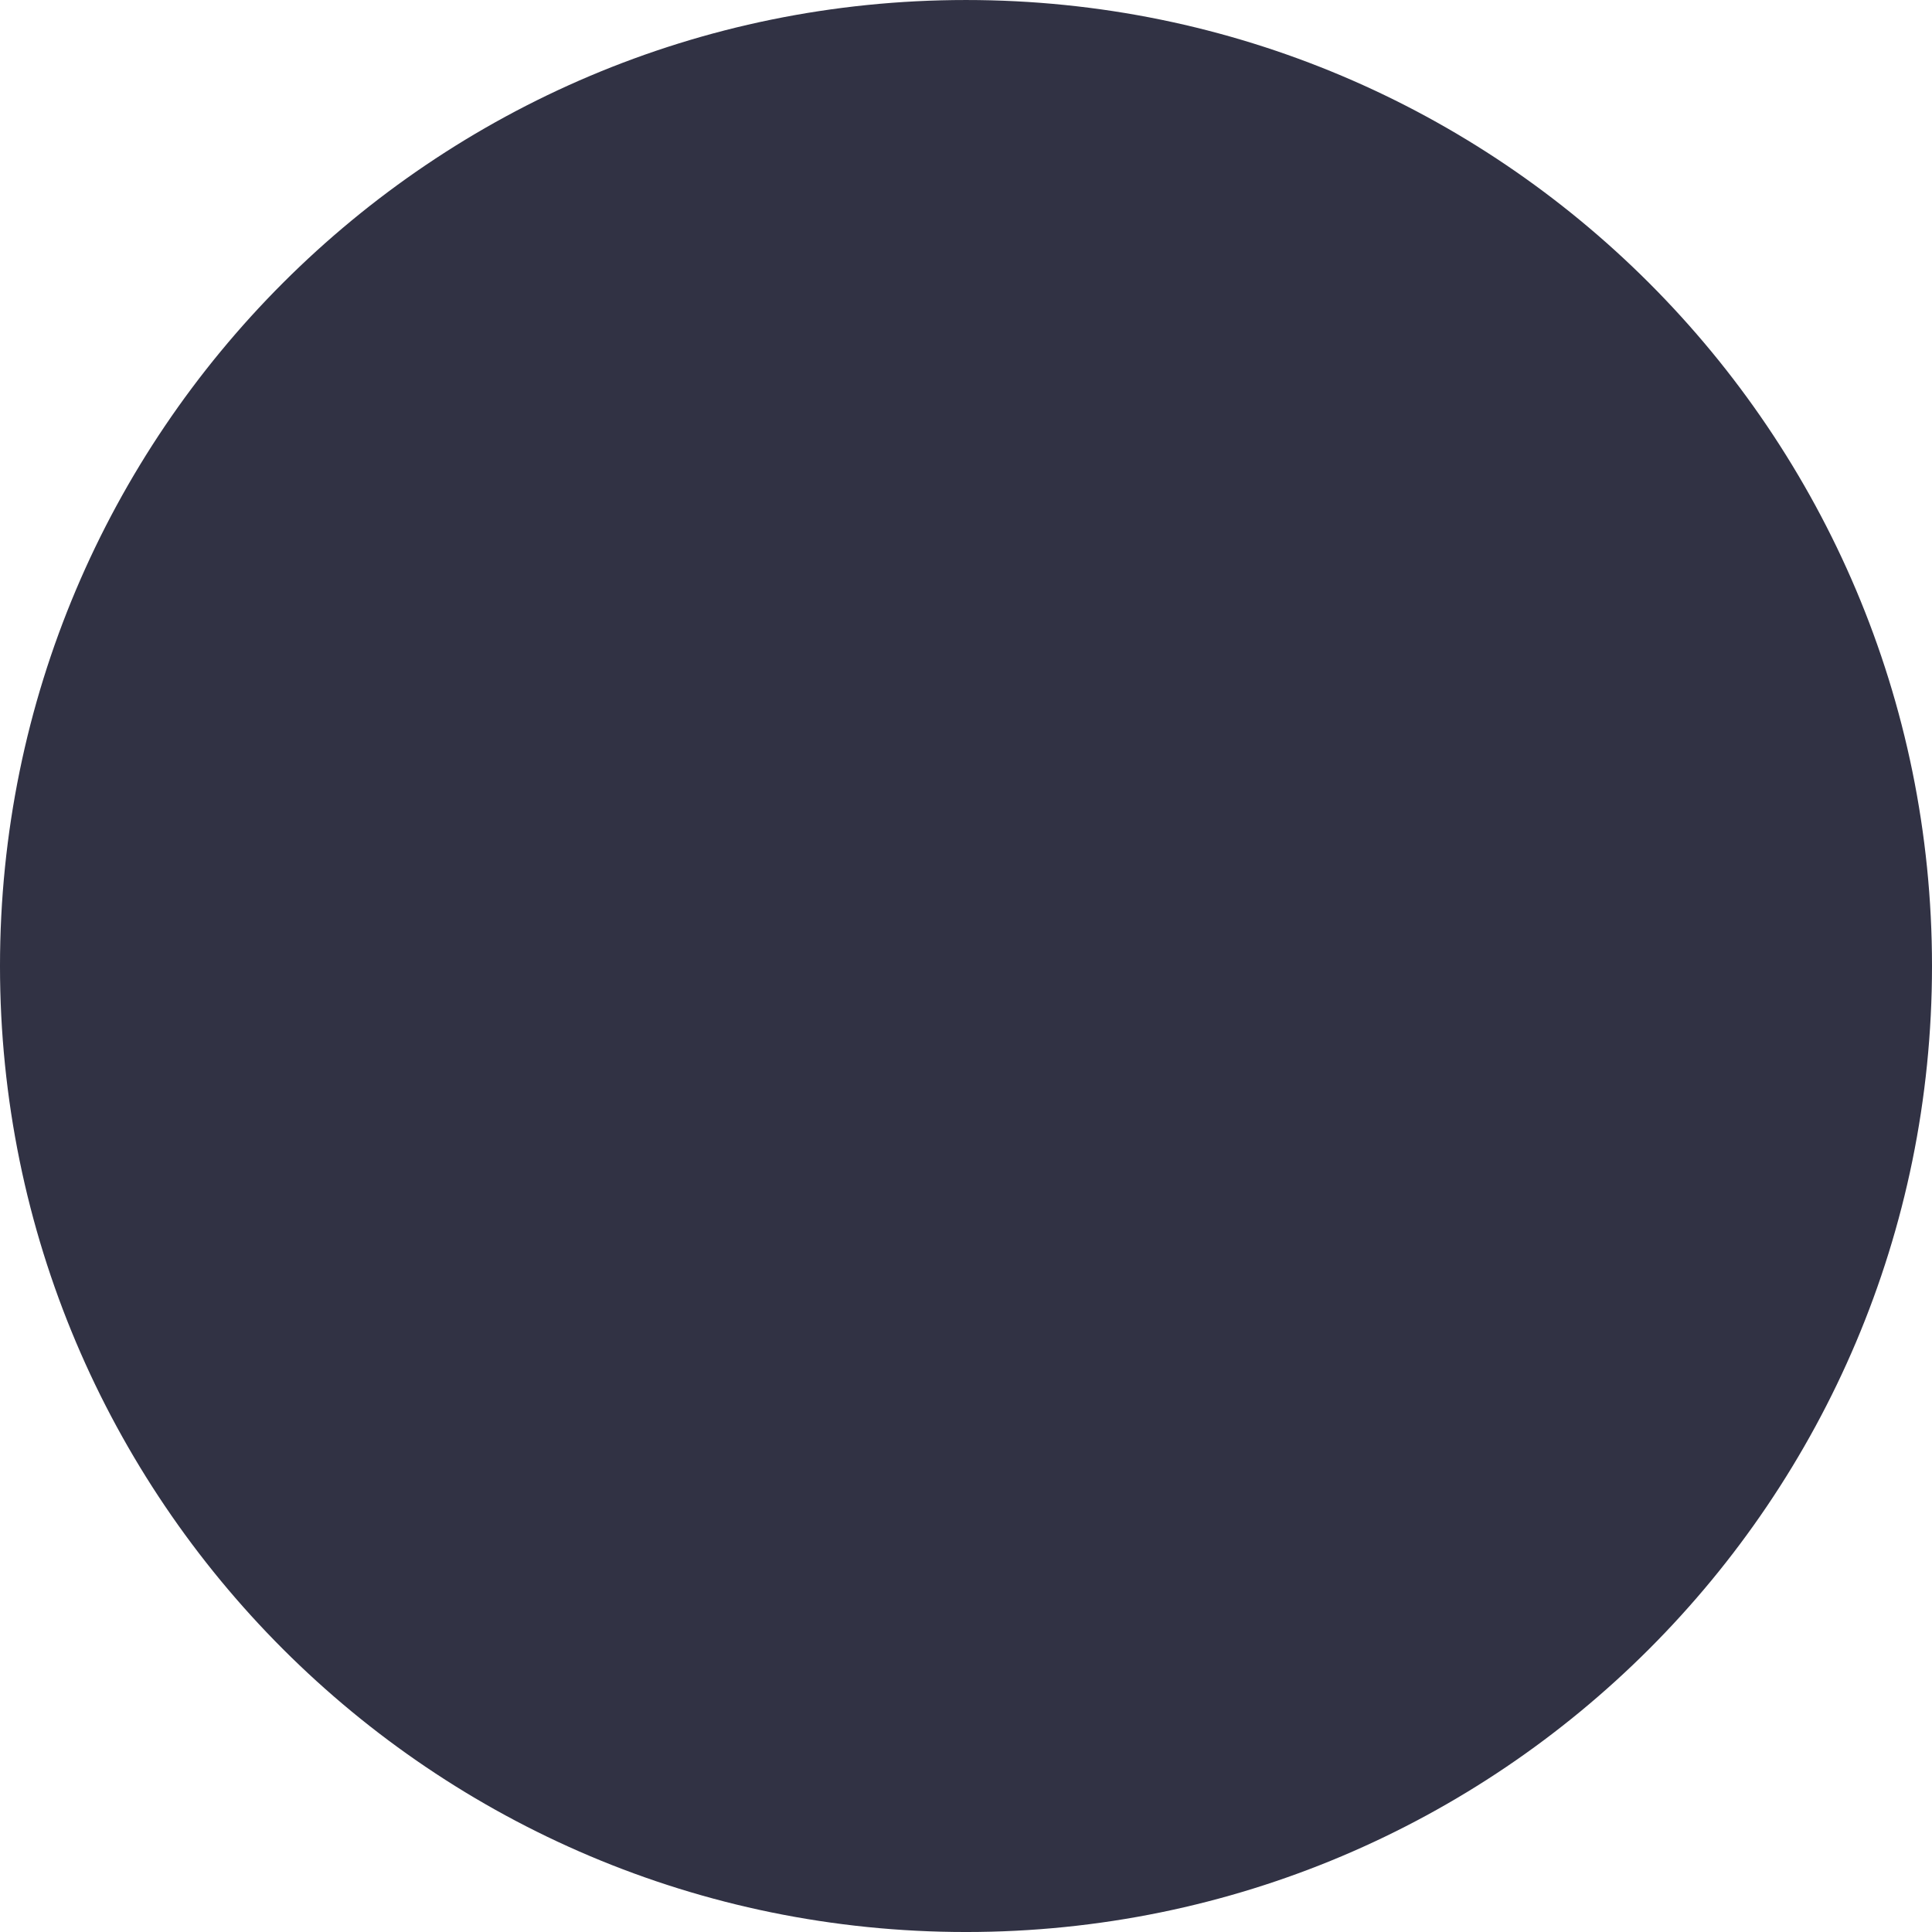
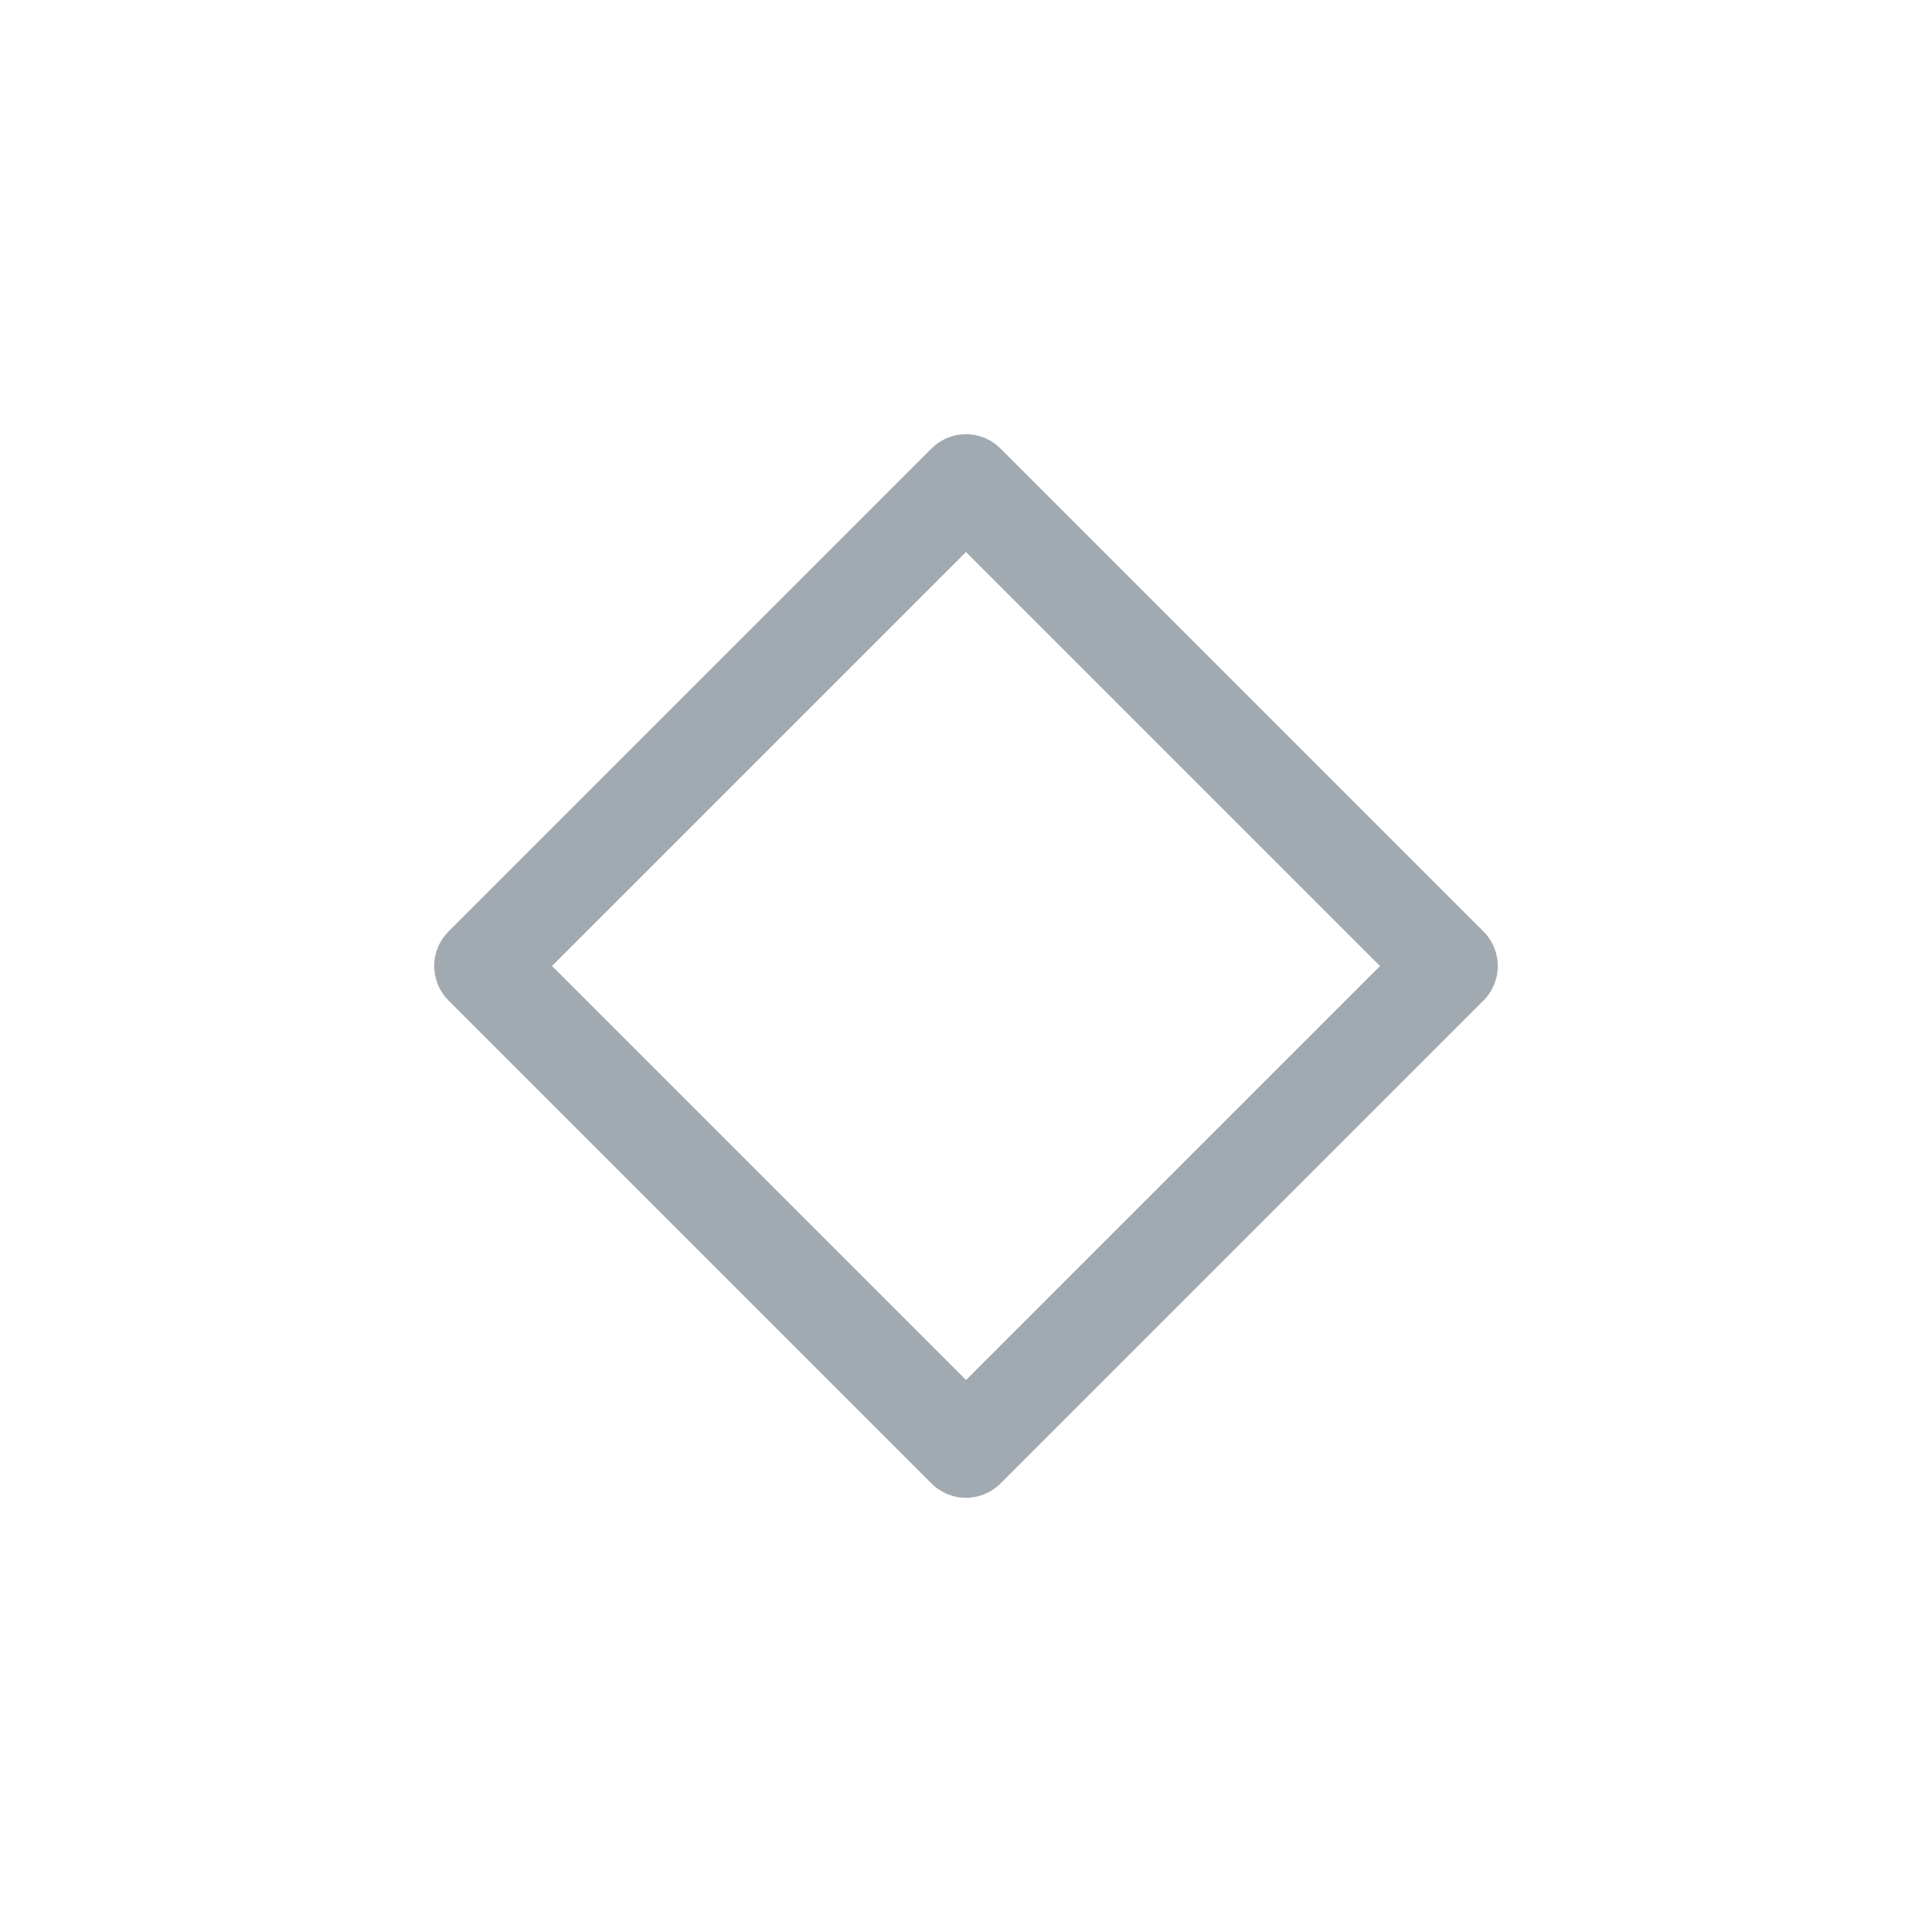
<svg xmlns="http://www.w3.org/2000/svg" viewBox="0 0 50 50" version="1.2" baseProfile="tiny">
  <defs>
</defs>
  <g fill="none" stroke="black" stroke-width="1" fill-rule="evenodd" stroke-linecap="square" stroke-linejoin="bevel">
-     <g fill="#313244" fill-opacity="1" stroke="none" transform="matrix(0.714286,0,0,0.714286,-232.143,-798.943)" font-family="MesloLGL Nerd Font" font-size="10" font-weight="400" font-style="normal">
-       <circle cx="360" cy="1153.52" r="35" />
+     <g fill="none" stroke="#a1a9b1" stroke-opacity="1" stroke-width="1.01" stroke-linecap="round" stroke-linejoin="round" transform="matrix(2.5,0,0,2.5,2.5,2.5)" font-family="Noto Sans" font-size="10" font-weight="400" font-style="normal">
+       <path vector-effect="none" fill-rule="evenodd" d="M4,9 L9,4 L14,9 L9,14 L4,9" />
    </g>
-     <g fill="none" stroke="#000000" stroke-opacity="1" stroke-width="1" stroke-linecap="square" stroke-linejoin="bevel" transform="matrix(1,0,0,1,0,0)" font-family="MesloLGL Nerd Font" font-size="10" font-weight="400" font-style="normal">
+     <g fill="none" stroke="#000000" stroke-opacity="1" stroke-width="1" stroke-linecap="square" stroke-linejoin="bevel" transform="matrix(1,0,0,1,0,0)" font-family="Noto Sans" font-size="10" font-weight="400" font-style="normal">
</g>
  </g>
</svg>
